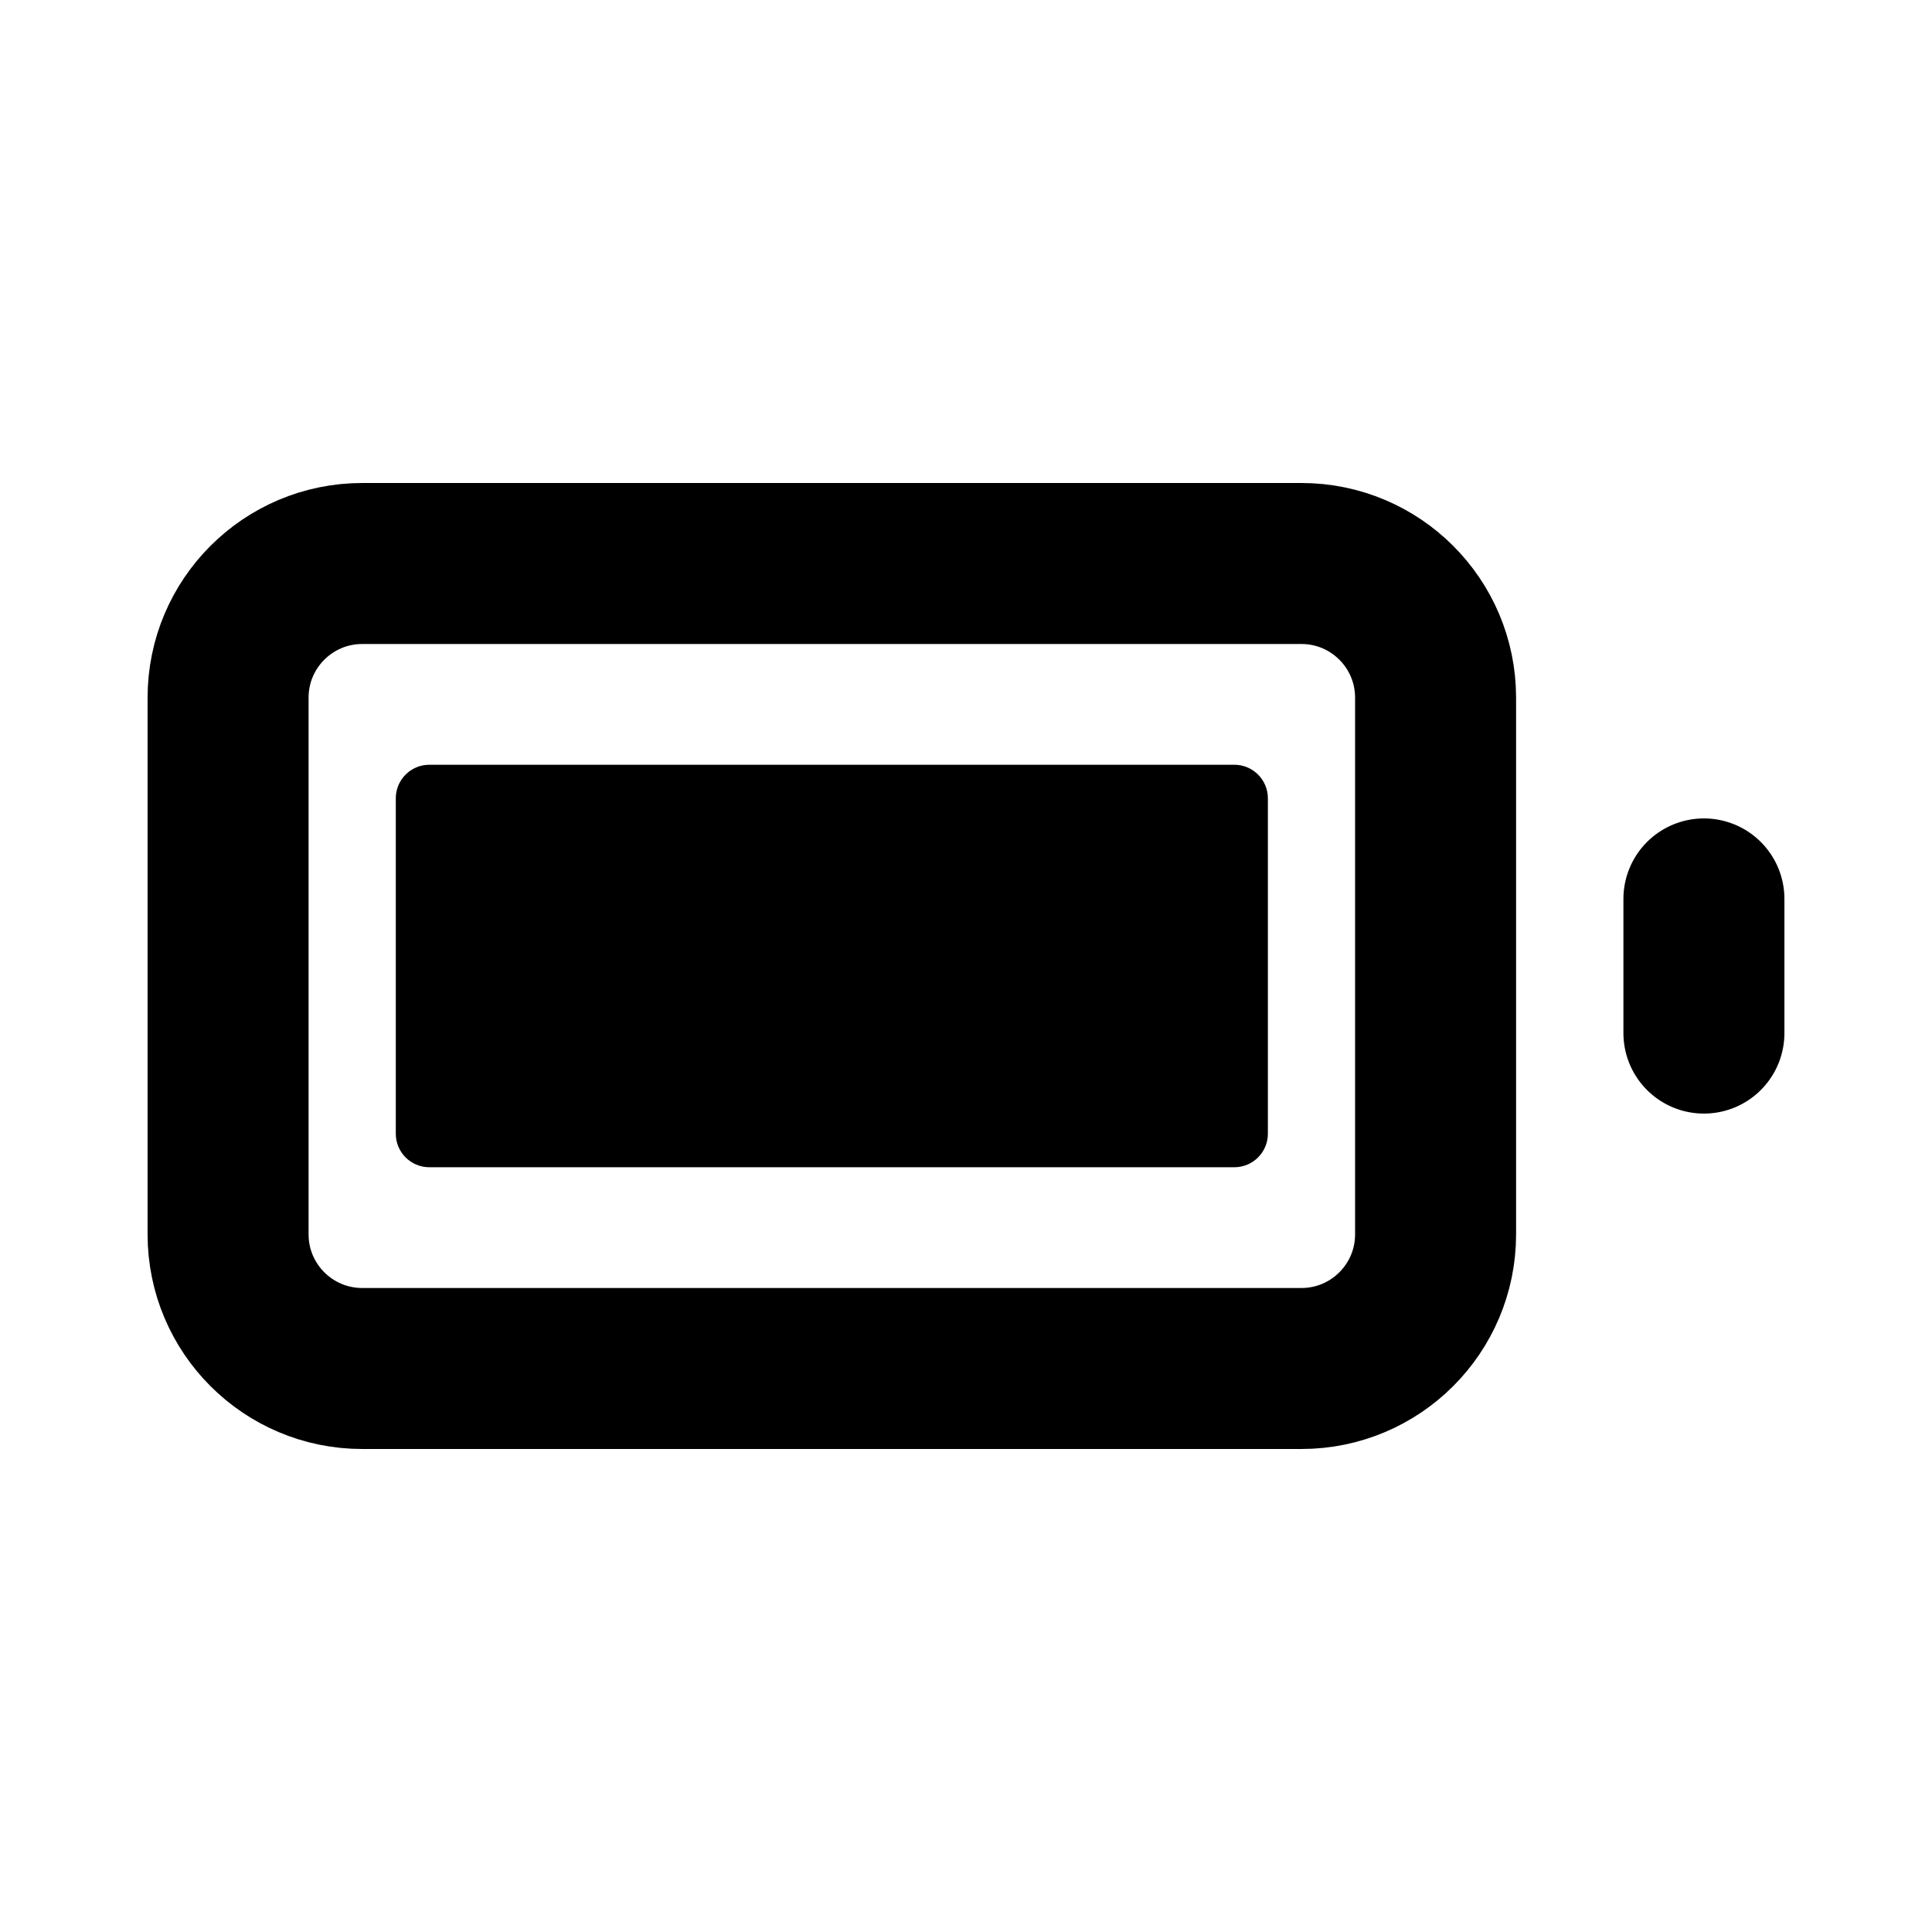
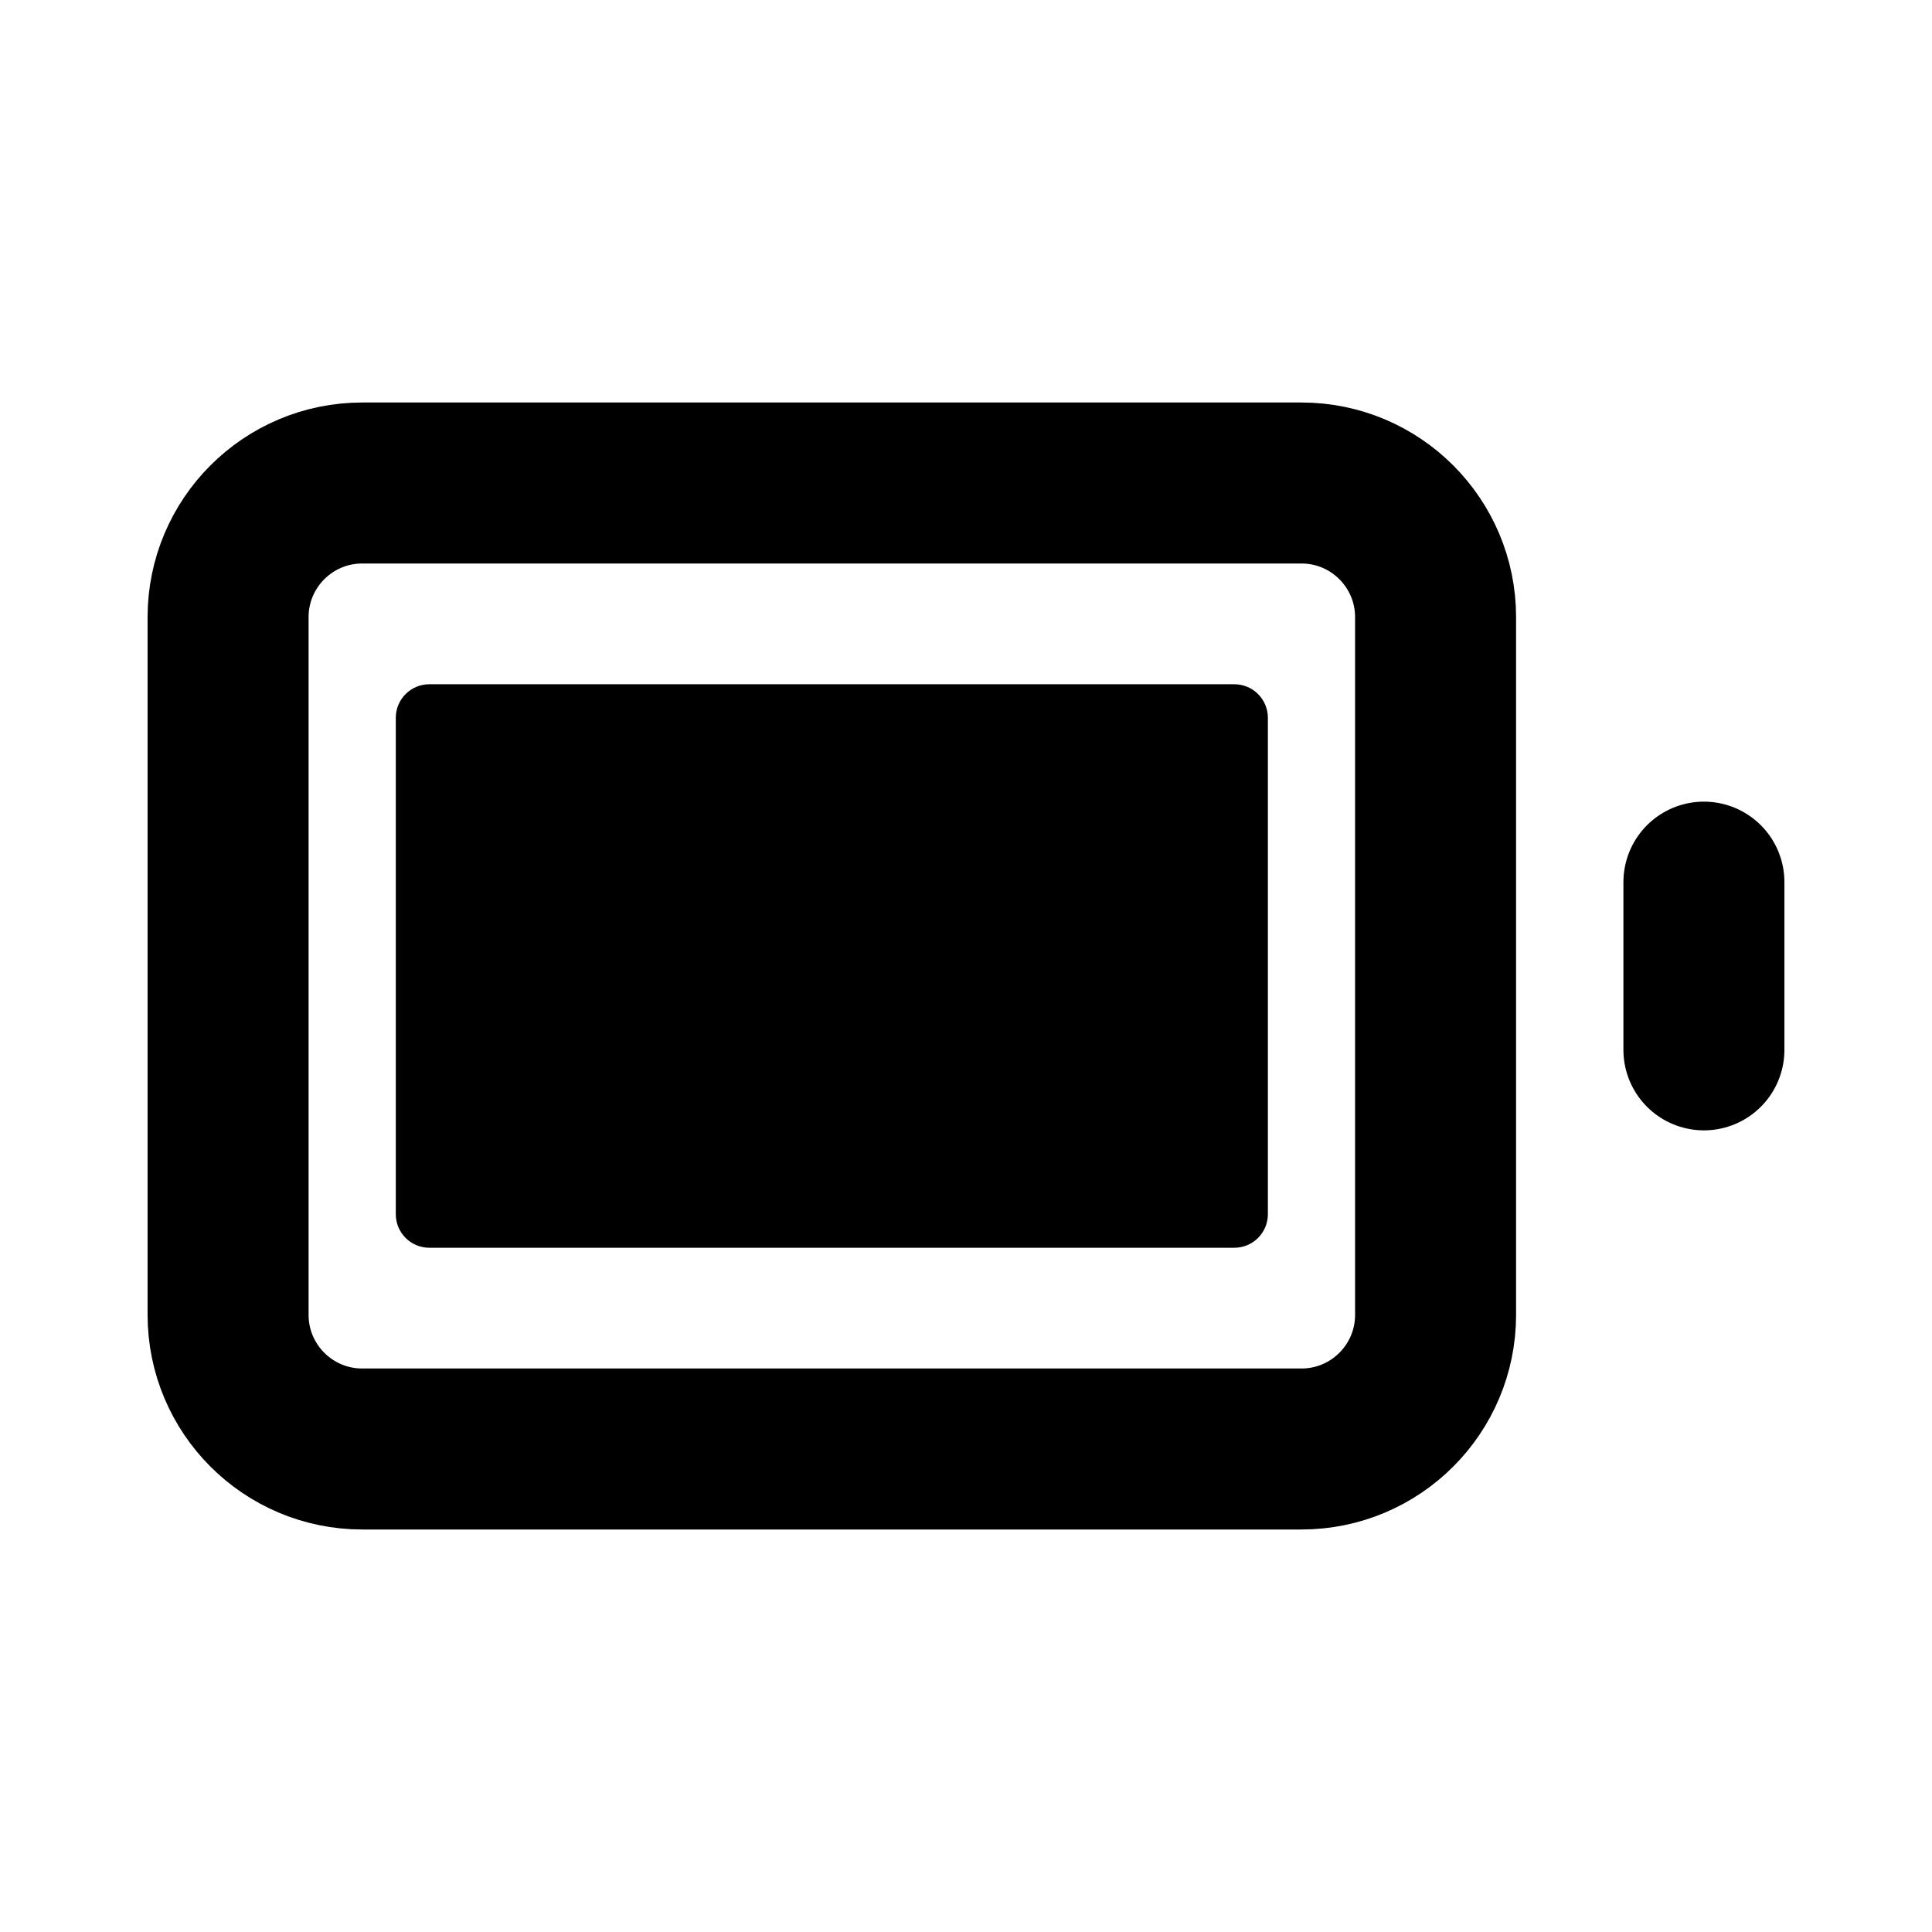
<svg xmlns="http://www.w3.org/2000/svg" width="24px" height="24px" viewBox="0 0 24 24" fill="none" stroke="#000000" stroke-width="2" stroke-linecap="round" stroke-linejoin="round">
  <g transform="translate(12 12) scale(0.833333) translate(-12 -12)" stroke-width="2.4">
-     <rect x="1" y="6" width="18" height="12" rx="2" />
-     <path d="M23 13v-2" />
-     <rect x="3.5" y="9" width="13" height="6" rx="0.5" fill="#000000" stroke="none" />
+     <rect x="1" y="4.8" width="18" height="14.4" rx="2" />
+     <path d="M23 13.25v-2.5" />
+     <rect x="3.5" y="7.8" width="13" height="8.4" rx="0.5" fill="#000000" stroke="none" />
  </g>
</svg>
